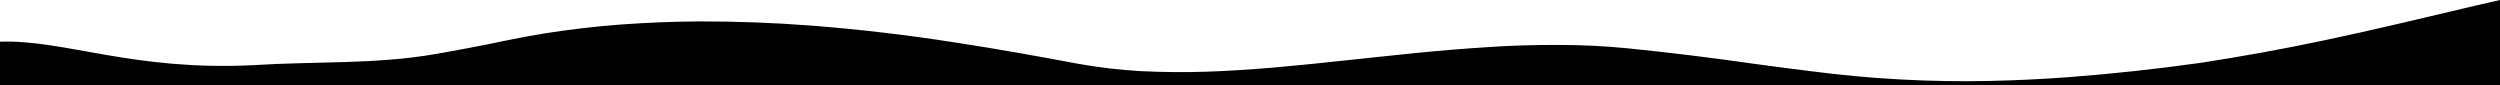
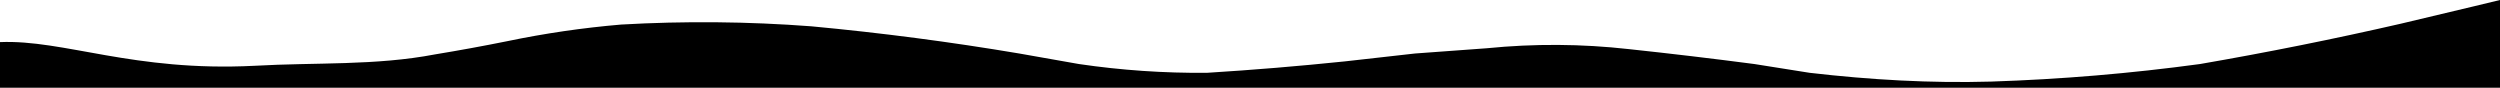
- <svg xmlns="http://www.w3.org/2000/svg" viewBox="0 0 284.91 9.66">
-   <path d="M284.91 0c-.97.22-1.88.42-2.88.66l-8.39 1.98a432 432 0 01-8.87 1.98c-4.65.98-9.34 1.83-14.04 2.55-5 .7-10.04 1.25-15.08 1.63-3.13.23-6 .36-8.7.42-6.91.16-13.83-.22-20.68-1.12-2.1-.25-4.2-.54-6.37-.83a347.55 347.55 0 00-14.26-1.75c-2.68-.27-5.38-.4-8.08-.4-2.72-.01-5.43.07-8.14.26-2.72.17-5.44.4-8.15.67s-5.41.57-8.09.85c-2.67.29-5.32.56-7.94.79-2.62.22-5.2.4-7.73.48-2.49.08-4.98.06-7.46-.06a60.48 60.48 0 01-7.12-.83c-2.15-.4-4.42-.83-6.8-1.24a327.3 327.3 0 00-7.41-1.22 213.96 213.96 0 00-16.22-1.9c-4.3-.33-8.62-.49-12.93-.48-2.93.02-5.85.14-8.77.35-2.93.22-5.85.56-8.75 1.02-1.45.23-2.9.5-4.33.8-2.87.6-5.55 1.11-8.09 1.55-6.84 1.19-13.74.82-20.67 1.26C15.18 8.13 7.33 4.49 0 4.75v9.64h284.91z" />
+ <svg xmlns="http://www.w3.org/2000/svg" viewBox="0 0 285 10">
+   <path d="M285 0l-2.9.7-8.4 2a427.1 427.1 0 01-22.9 4.6 233 233 0 01-23.8 2c-6.9.2-13.8-.2-20.7-1l-6.3-1a607.6 607.6 0 00-14.3-1.7 76.7 76.7 0 00-16.2-.1l-8.2.6-8 .9a382.6 382.6 0 01-15.7 1.3 94.3 94.3 0 01-14.6-1l-6.8-1.2A323.3 323.3 0 0092.5 3a163 163 0 00-21.7-.2 109 109 0 00-13 1.9 235 235 0 01-8.2 1.5C42.8 7.5 36 7.1 29 7.5c-13.8.7-21.7-3-29-2.7V10h285z" />
</svg>
